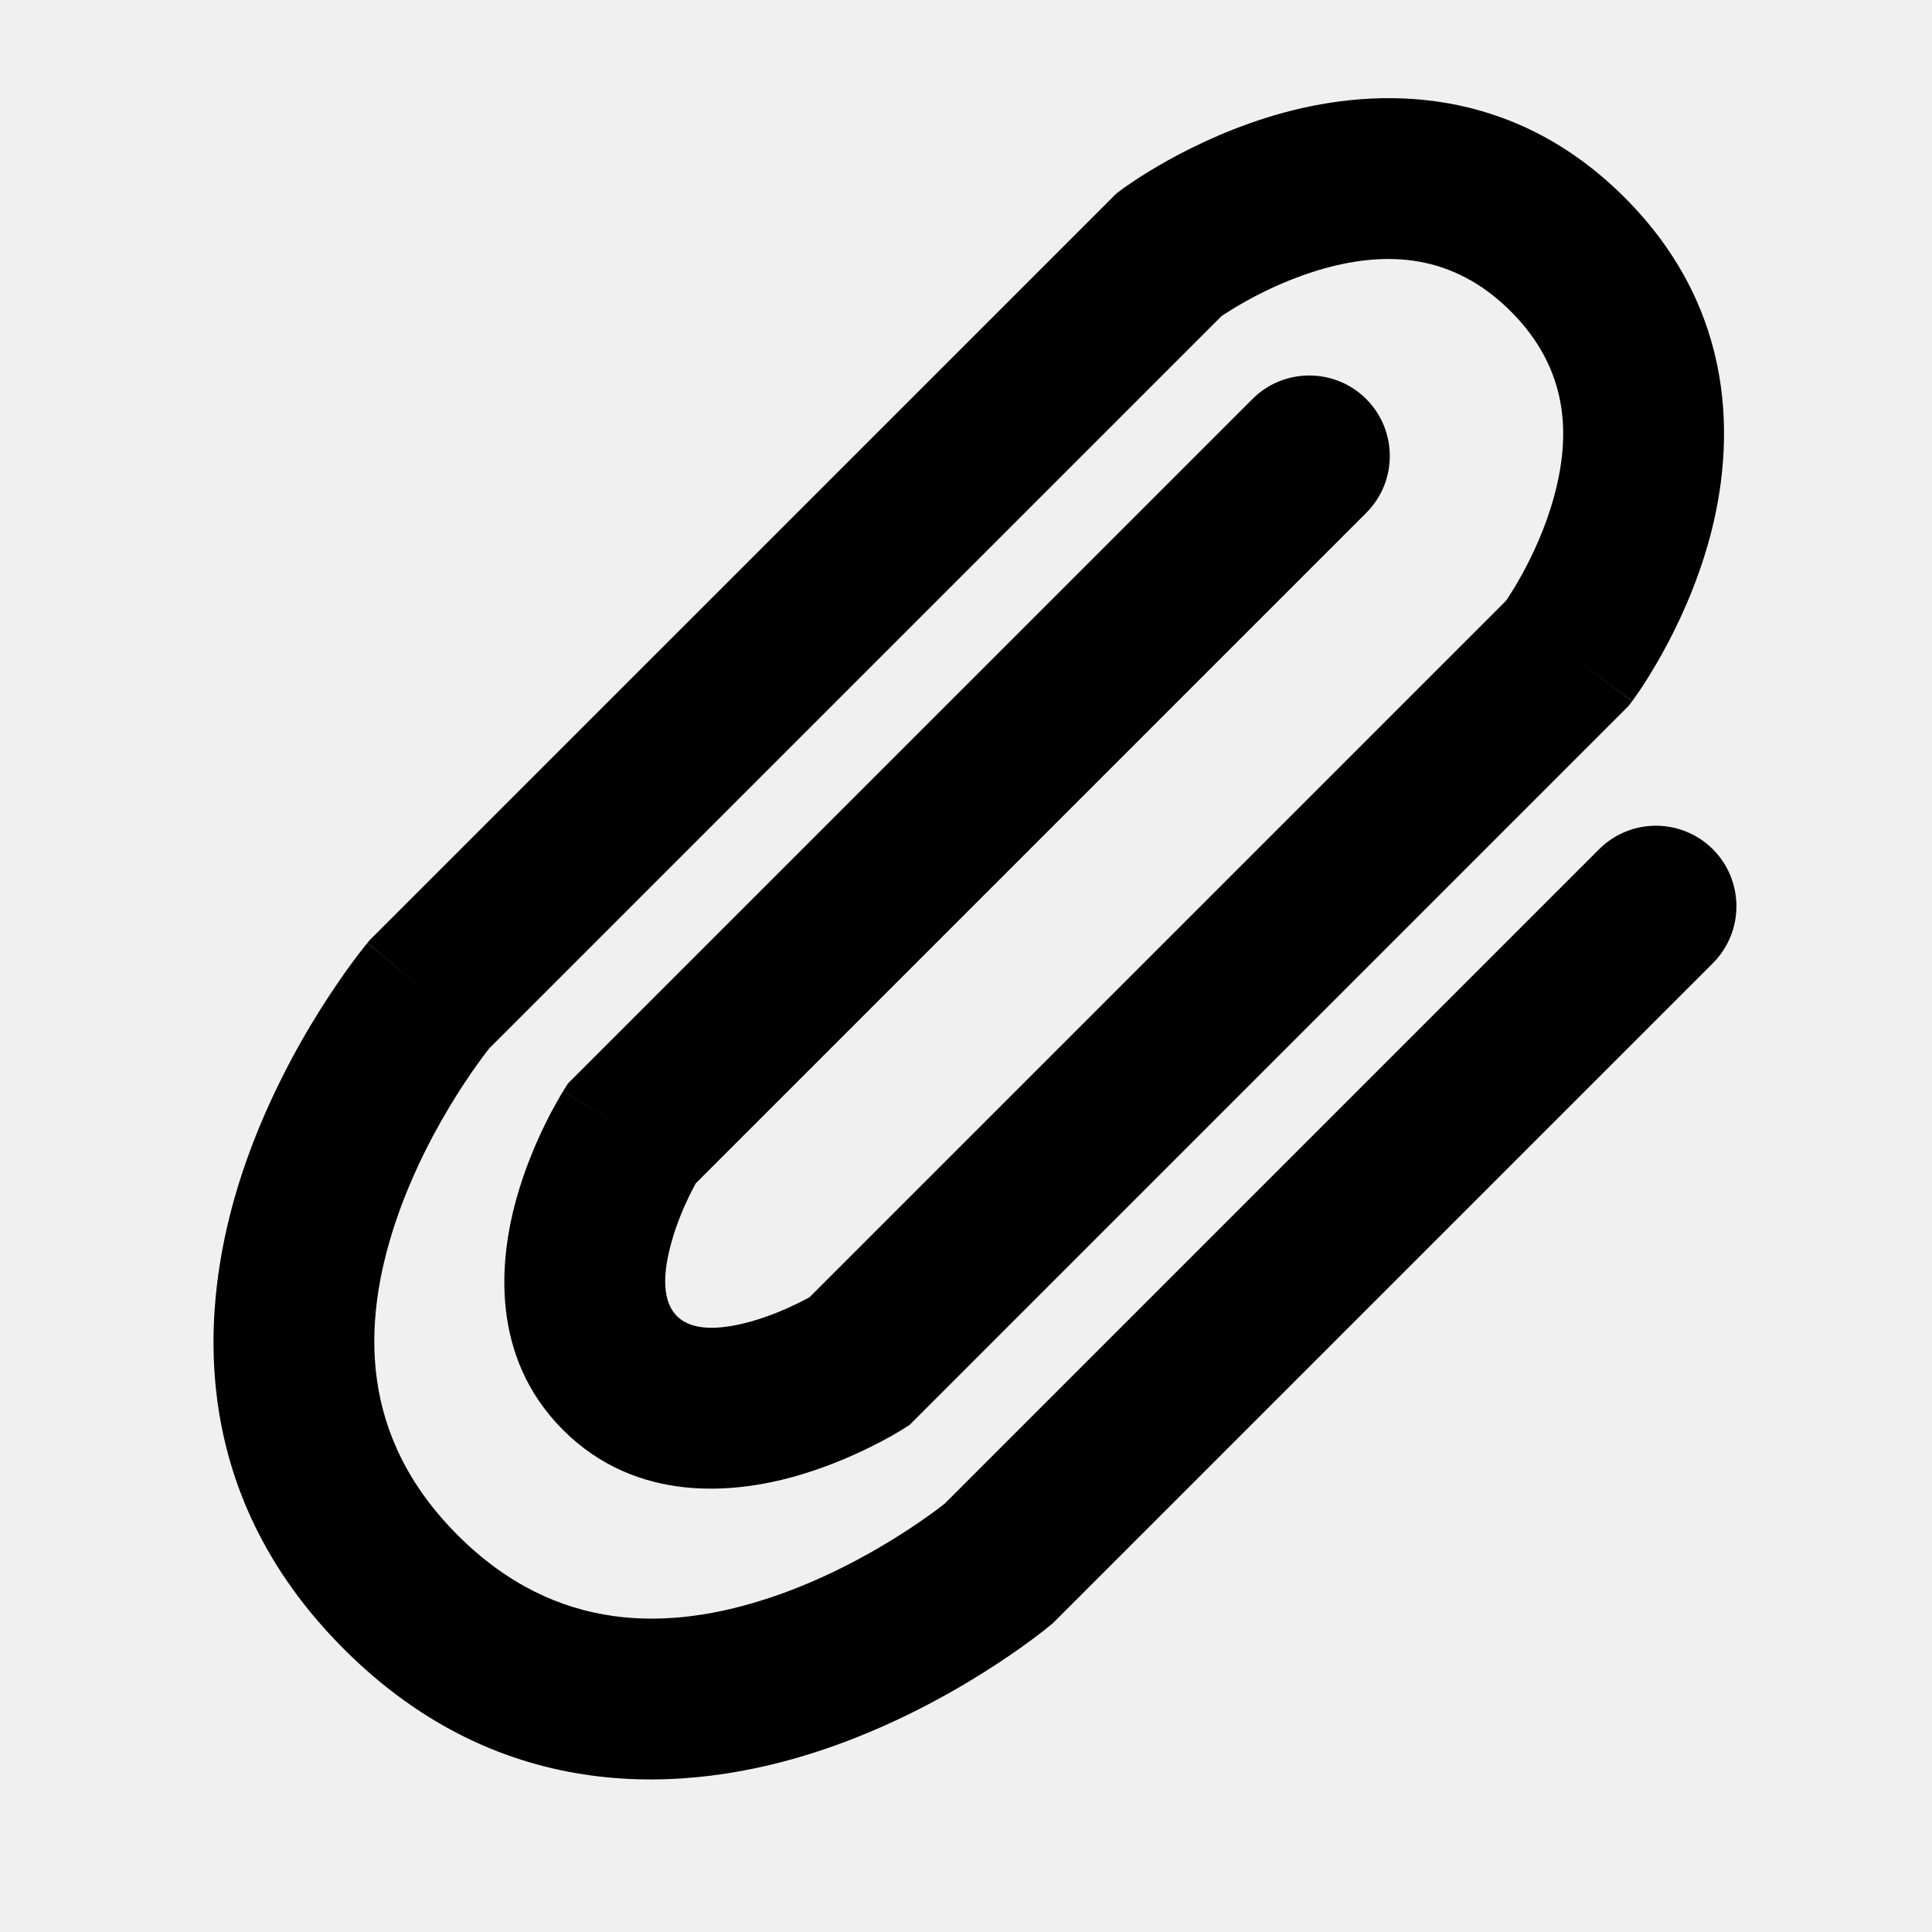
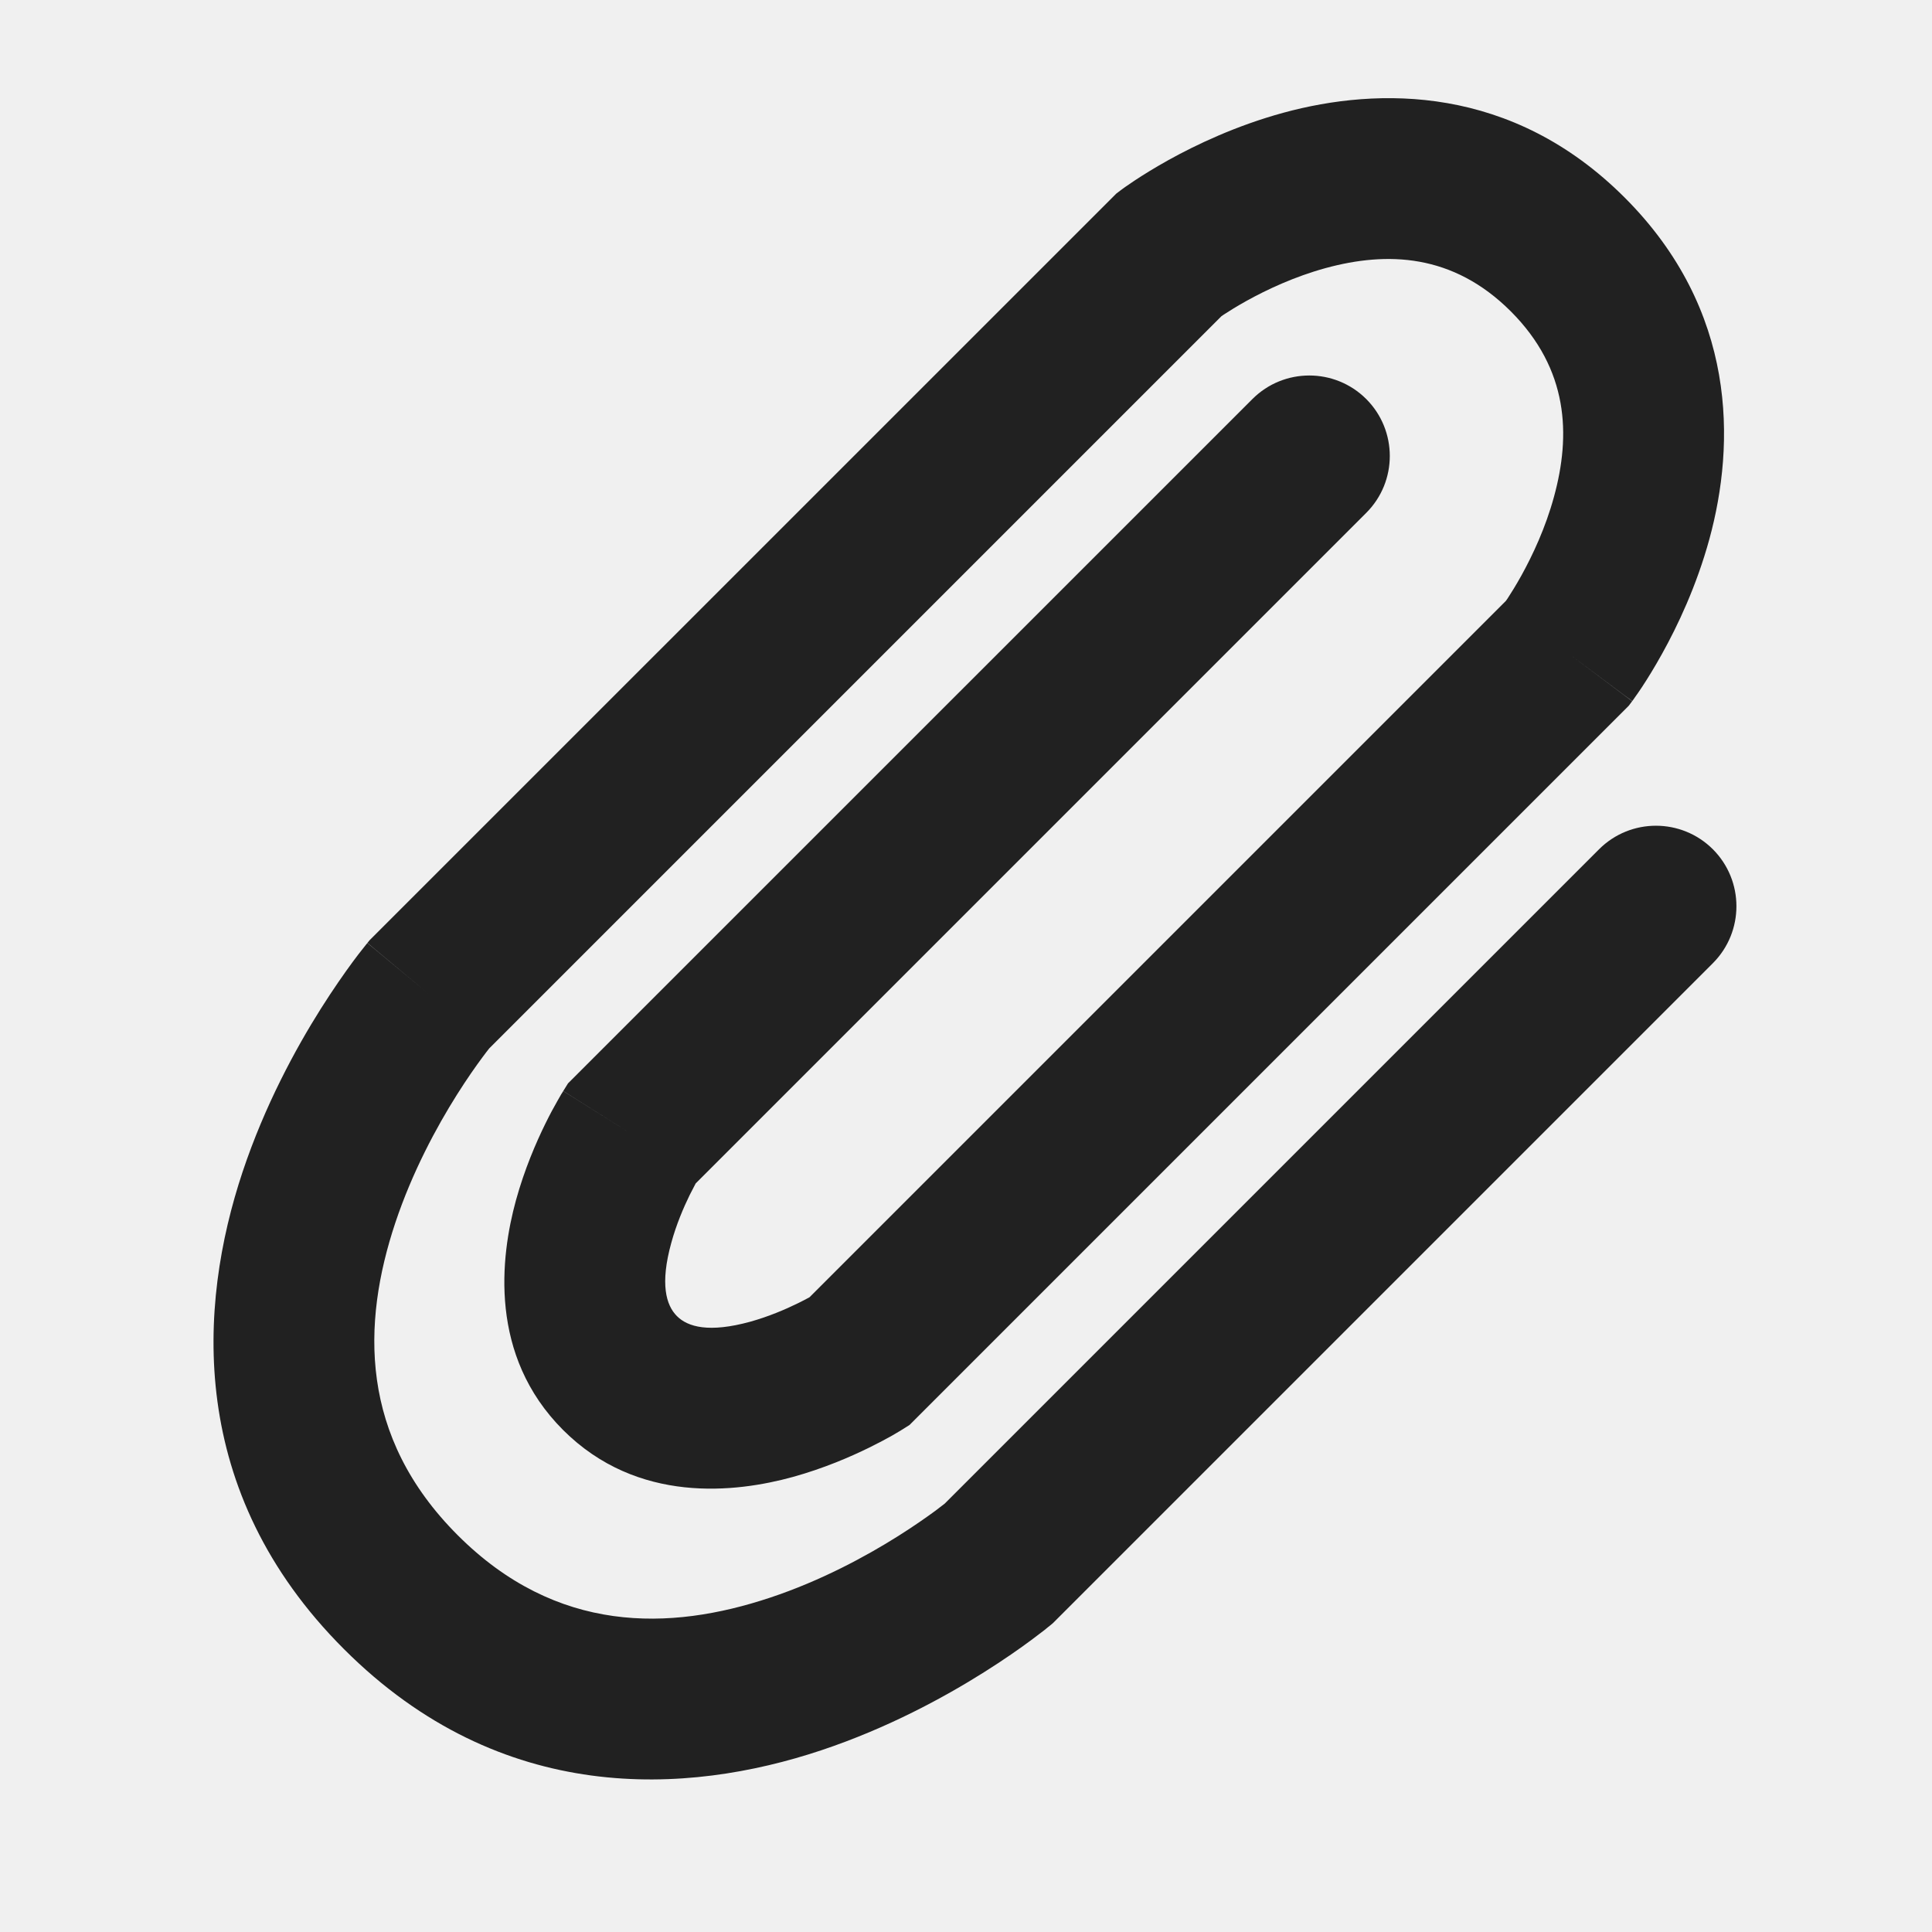
<svg xmlns="http://www.w3.org/2000/svg" width="24" height="24" viewBox="0 0 24 24" fill="none">
  <g clip-path="url(#clip0)">
-     <path fill-rule="evenodd" clip-rule="evenodd" d="M15.941 1.401C17.124 1.078 18.782 1.054 20.182 2.454C21.582 3.854 21.558 5.511 21.235 6.695C21.075 7.28 20.839 7.776 20.647 8.121C20.55 8.296 20.462 8.437 20.396 8.537C20.363 8.587 20.335 8.627 20.314 8.656C20.304 8.671 20.296 8.683 20.289 8.692L20.28 8.704L20.277 8.708L20.276 8.709C20.276 8.709 20.275 8.711 19.475 8.111L20.275 8.711L20.232 8.768L11.299 17.701L11.204 17.761L10.671 16.914C11.204 17.761 11.204 17.761 11.204 17.761L11.202 17.762L11.198 17.764L11.19 17.77L11.164 17.785C11.143 17.798 11.115 17.814 11.081 17.834C11.012 17.873 10.915 17.925 10.797 17.983C10.565 18.097 10.233 18.241 9.85 18.347C9.14 18.543 7.919 18.688 6.994 17.763C6.07 16.838 6.215 15.618 6.41 14.908C6.516 14.524 6.66 14.192 6.774 13.96C6.832 13.842 6.884 13.746 6.924 13.677C6.943 13.642 6.96 13.614 6.972 13.593L6.988 13.568L6.993 13.559L6.995 13.556L6.996 13.554C6.996 13.554 6.997 13.553 7.843 14.086L6.997 13.553L7.056 13.458L15.558 4.957C15.948 4.567 16.581 4.567 16.972 4.957C17.362 5.348 17.362 5.981 16.972 6.371L8.642 14.701C8.622 14.738 8.597 14.786 8.569 14.842C8.491 15.001 8.401 15.212 8.339 15.439C8.198 15.948 8.273 16.213 8.409 16.349C8.544 16.485 8.809 16.559 9.319 16.419C9.545 16.356 9.757 16.266 9.915 16.188C9.972 16.16 10.02 16.135 10.056 16.115L18.707 7.464C18.713 7.455 18.72 7.445 18.728 7.434C18.769 7.371 18.83 7.274 18.899 7.15C19.038 6.899 19.2 6.555 19.305 6.168C19.513 5.407 19.489 4.59 18.768 3.868C18.046 3.147 17.229 3.123 16.468 3.33C16.081 3.436 15.737 3.598 15.486 3.737C15.362 3.806 15.265 3.867 15.202 3.908C15.191 3.916 15.181 3.923 15.172 3.929L6.078 13.023C6.059 13.047 6.029 13.085 5.991 13.137C5.913 13.242 5.802 13.399 5.676 13.599C5.422 14.002 5.122 14.558 4.911 15.189C4.494 16.441 4.46 17.845 5.686 19.071C6.912 20.297 8.317 20.263 9.568 19.846C10.199 19.636 10.755 19.335 11.158 19.081C11.358 18.955 11.515 18.844 11.62 18.767C11.672 18.728 11.71 18.699 11.735 18.679L19.864 10.55C20.254 10.16 20.887 10.16 21.278 10.55C21.668 10.941 21.668 11.574 21.278 11.965L13.079 20.164L13.044 20.193L12.404 19.425C13.044 20.193 13.044 20.193 13.044 20.193L13.043 20.194L13.041 20.195L13.036 20.2L13.021 20.211C13.01 20.221 12.994 20.233 12.975 20.249C12.935 20.28 12.88 20.322 12.81 20.374C12.671 20.477 12.472 20.617 12.224 20.773C11.732 21.083 11.028 21.467 10.201 21.743C8.536 22.298 6.228 22.442 4.272 20.485C2.316 18.529 2.459 16.221 3.014 14.556C3.29 13.729 3.674 13.025 3.984 12.533C4.14 12.286 4.28 12.087 4.383 11.947C4.435 11.877 4.477 11.822 4.509 11.783C4.524 11.763 4.537 11.747 4.546 11.736L4.558 11.721L4.562 11.717L4.563 11.715C4.563 11.715 4.564 11.713 5.333 12.354L4.564 11.713L4.593 11.678L13.868 2.404L13.925 2.361L14.525 3.161C13.925 2.361 13.925 2.361 13.925 2.361L13.927 2.36L13.928 2.359L13.932 2.356L13.944 2.347C13.953 2.34 13.965 2.332 13.98 2.321C14.009 2.301 14.049 2.273 14.099 2.24C14.199 2.174 14.34 2.086 14.514 1.989C14.86 1.797 15.356 1.561 15.941 1.401Z" fill="black" />
+     <path fill-rule="evenodd" clip-rule="evenodd" d="M15.941 1.401C17.124 1.078 18.782 1.054 20.182 2.454C21.582 3.854 21.558 5.511 21.235 6.695C21.075 7.28 20.839 7.776 20.647 8.121C20.55 8.296 20.462 8.437 20.396 8.537C20.363 8.587 20.335 8.627 20.314 8.656C20.304 8.671 20.296 8.683 20.289 8.692L20.28 8.704L20.277 8.708L20.276 8.709C20.276 8.709 20.275 8.711 19.475 8.111L20.275 8.711L20.232 8.768L11.299 17.701L11.204 17.761L10.671 16.914C11.204 17.761 11.204 17.761 11.204 17.761L11.202 17.762L11.198 17.764L11.19 17.77L11.164 17.785C11.143 17.798 11.115 17.814 11.081 17.834C11.012 17.873 10.915 17.925 10.797 17.983C10.565 18.097 10.233 18.241 9.85 18.347C9.14 18.543 7.919 18.688 6.994 17.763C6.07 16.838 6.215 15.618 6.41 14.908C6.516 14.524 6.66 14.192 6.774 13.96C6.832 13.842 6.884 13.746 6.924 13.677C6.943 13.642 6.96 13.614 6.972 13.593L6.988 13.568L6.993 13.559L6.995 13.556L6.996 13.554C6.996 13.554 6.997 13.553 7.843 14.086L6.997 13.553L7.056 13.458L15.558 4.957C15.948 4.567 16.581 4.567 16.972 4.957C17.362 5.348 17.362 5.981 16.972 6.371L8.642 14.701C8.622 14.738 8.597 14.786 8.569 14.842C8.491 15.001 8.401 15.212 8.339 15.439C8.198 15.948 8.273 16.213 8.409 16.349C8.544 16.485 8.809 16.559 9.319 16.419C9.545 16.356 9.757 16.266 9.915 16.188C9.972 16.16 10.02 16.135 10.056 16.115L18.707 7.464C18.713 7.455 18.72 7.445 18.728 7.434C18.769 7.371 18.83 7.274 18.899 7.15C19.038 6.899 19.2 6.555 19.305 6.168C19.513 5.407 19.489 4.59 18.768 3.868C18.046 3.147 17.229 3.123 16.468 3.33C16.081 3.436 15.737 3.598 15.486 3.737C15.362 3.806 15.265 3.867 15.202 3.908C15.191 3.916 15.181 3.923 15.172 3.929L6.078 13.023C6.059 13.047 6.029 13.085 5.991 13.137C5.913 13.242 5.802 13.399 5.676 13.599C5.422 14.002 5.122 14.558 4.911 15.189C4.494 16.441 4.46 17.845 5.686 19.071C6.912 20.297 8.317 20.263 9.568 19.846C10.199 19.636 10.755 19.335 11.158 19.081C11.358 18.955 11.515 18.844 11.62 18.767C11.672 18.728 11.71 18.699 11.735 18.679L19.864 10.55C20.254 10.16 20.887 10.16 21.278 10.55C21.668 10.941 21.668 11.574 21.278 11.965L13.079 20.164L13.044 20.193L12.404 19.425C13.044 20.193 13.044 20.193 13.044 20.193L13.043 20.194L13.041 20.195L13.036 20.2L13.021 20.211C13.01 20.221 12.994 20.233 12.975 20.249C12.935 20.28 12.88 20.322 12.81 20.374C12.671 20.477 12.472 20.617 12.224 20.773C11.732 21.083 11.028 21.467 10.201 21.743C8.536 22.298 6.228 22.442 4.272 20.485C2.316 18.529 2.459 16.221 3.014 14.556C3.29 13.729 3.674 13.025 3.984 12.533C4.14 12.286 4.28 12.087 4.383 11.947C4.435 11.877 4.477 11.822 4.509 11.783C4.524 11.763 4.537 11.747 4.546 11.736L4.558 11.721L4.562 11.717L4.563 11.715C4.563 11.715 4.564 11.713 5.333 12.354L4.564 11.713L4.593 11.678L13.868 2.404L13.925 2.361L14.525 3.161C13.925 2.361 13.925 2.361 13.925 2.361L13.927 2.36L13.928 2.359L13.932 2.356L13.944 2.347C13.953 2.34 13.965 2.332 13.98 2.321C14.009 2.301 14.049 2.273 14.099 2.24C14.199 2.174 14.34 2.086 14.514 1.989C14.86 1.797 15.356 1.561 15.941 1.401Z" fill="#212121" />
  </g>
  <defs>
    <clipPath id="clip0">
      <rect width="24" height="24" fill="white" />
    </clipPath>
  </defs>
</svg>
